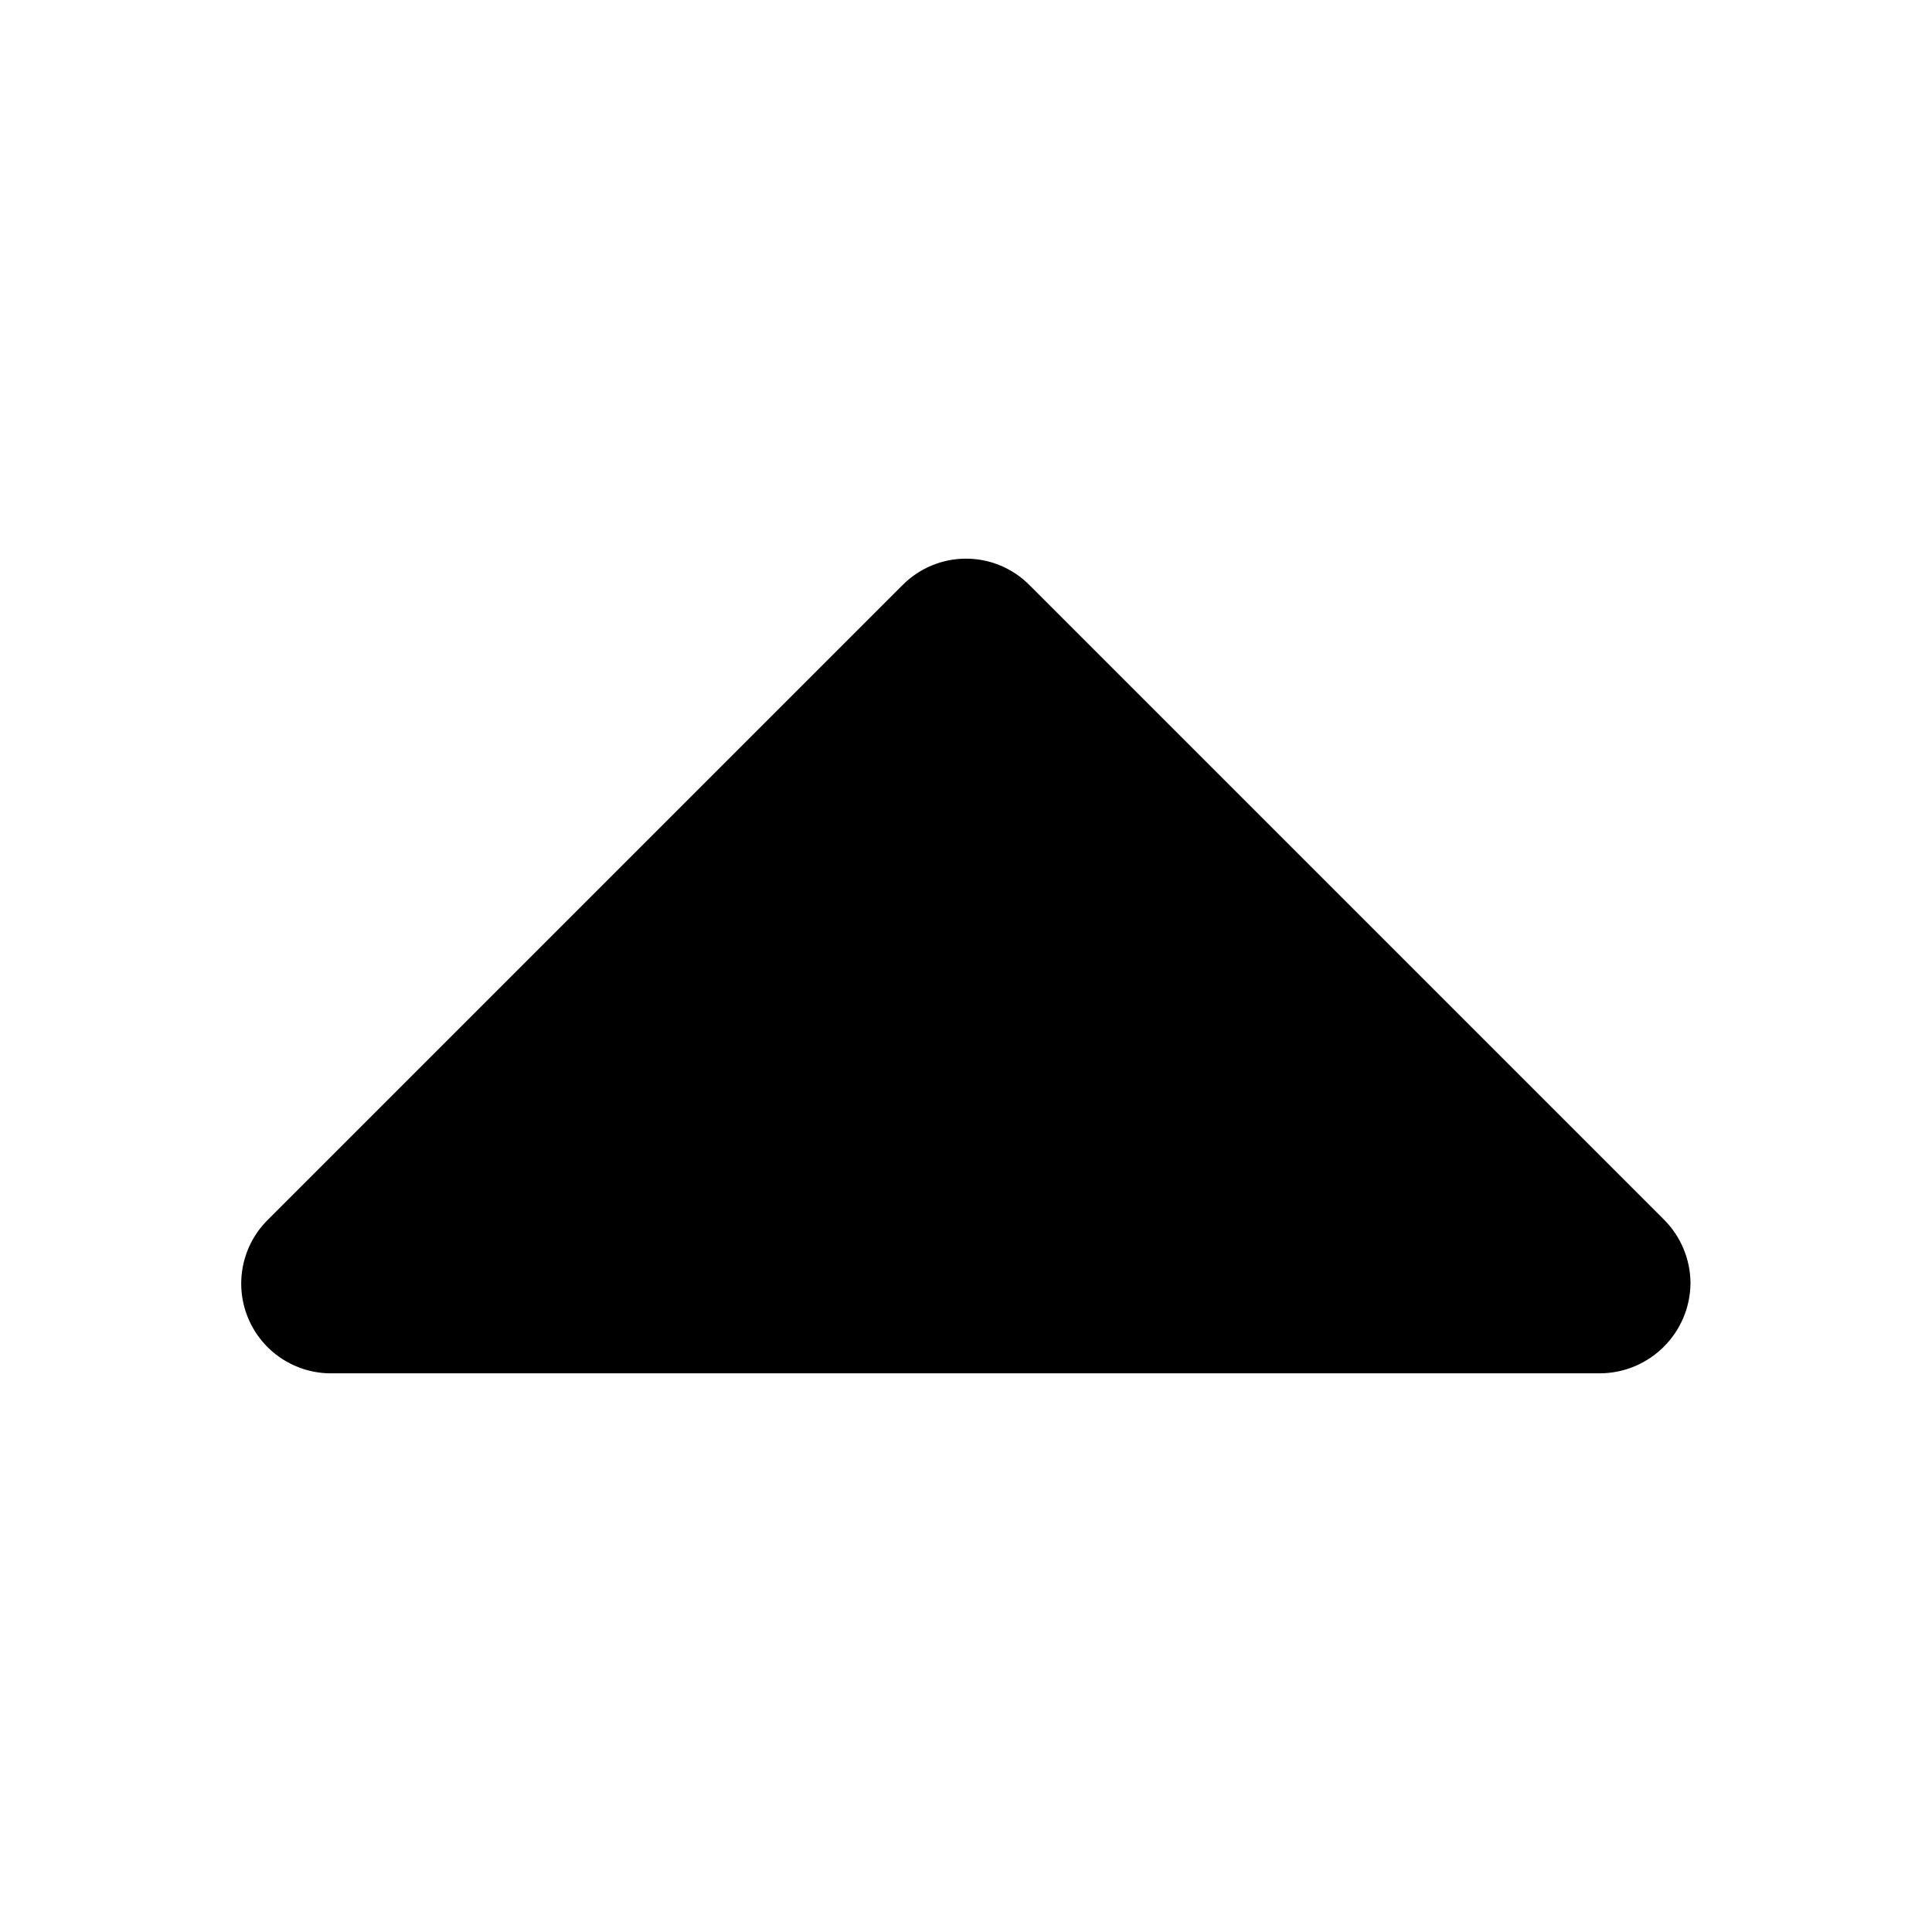
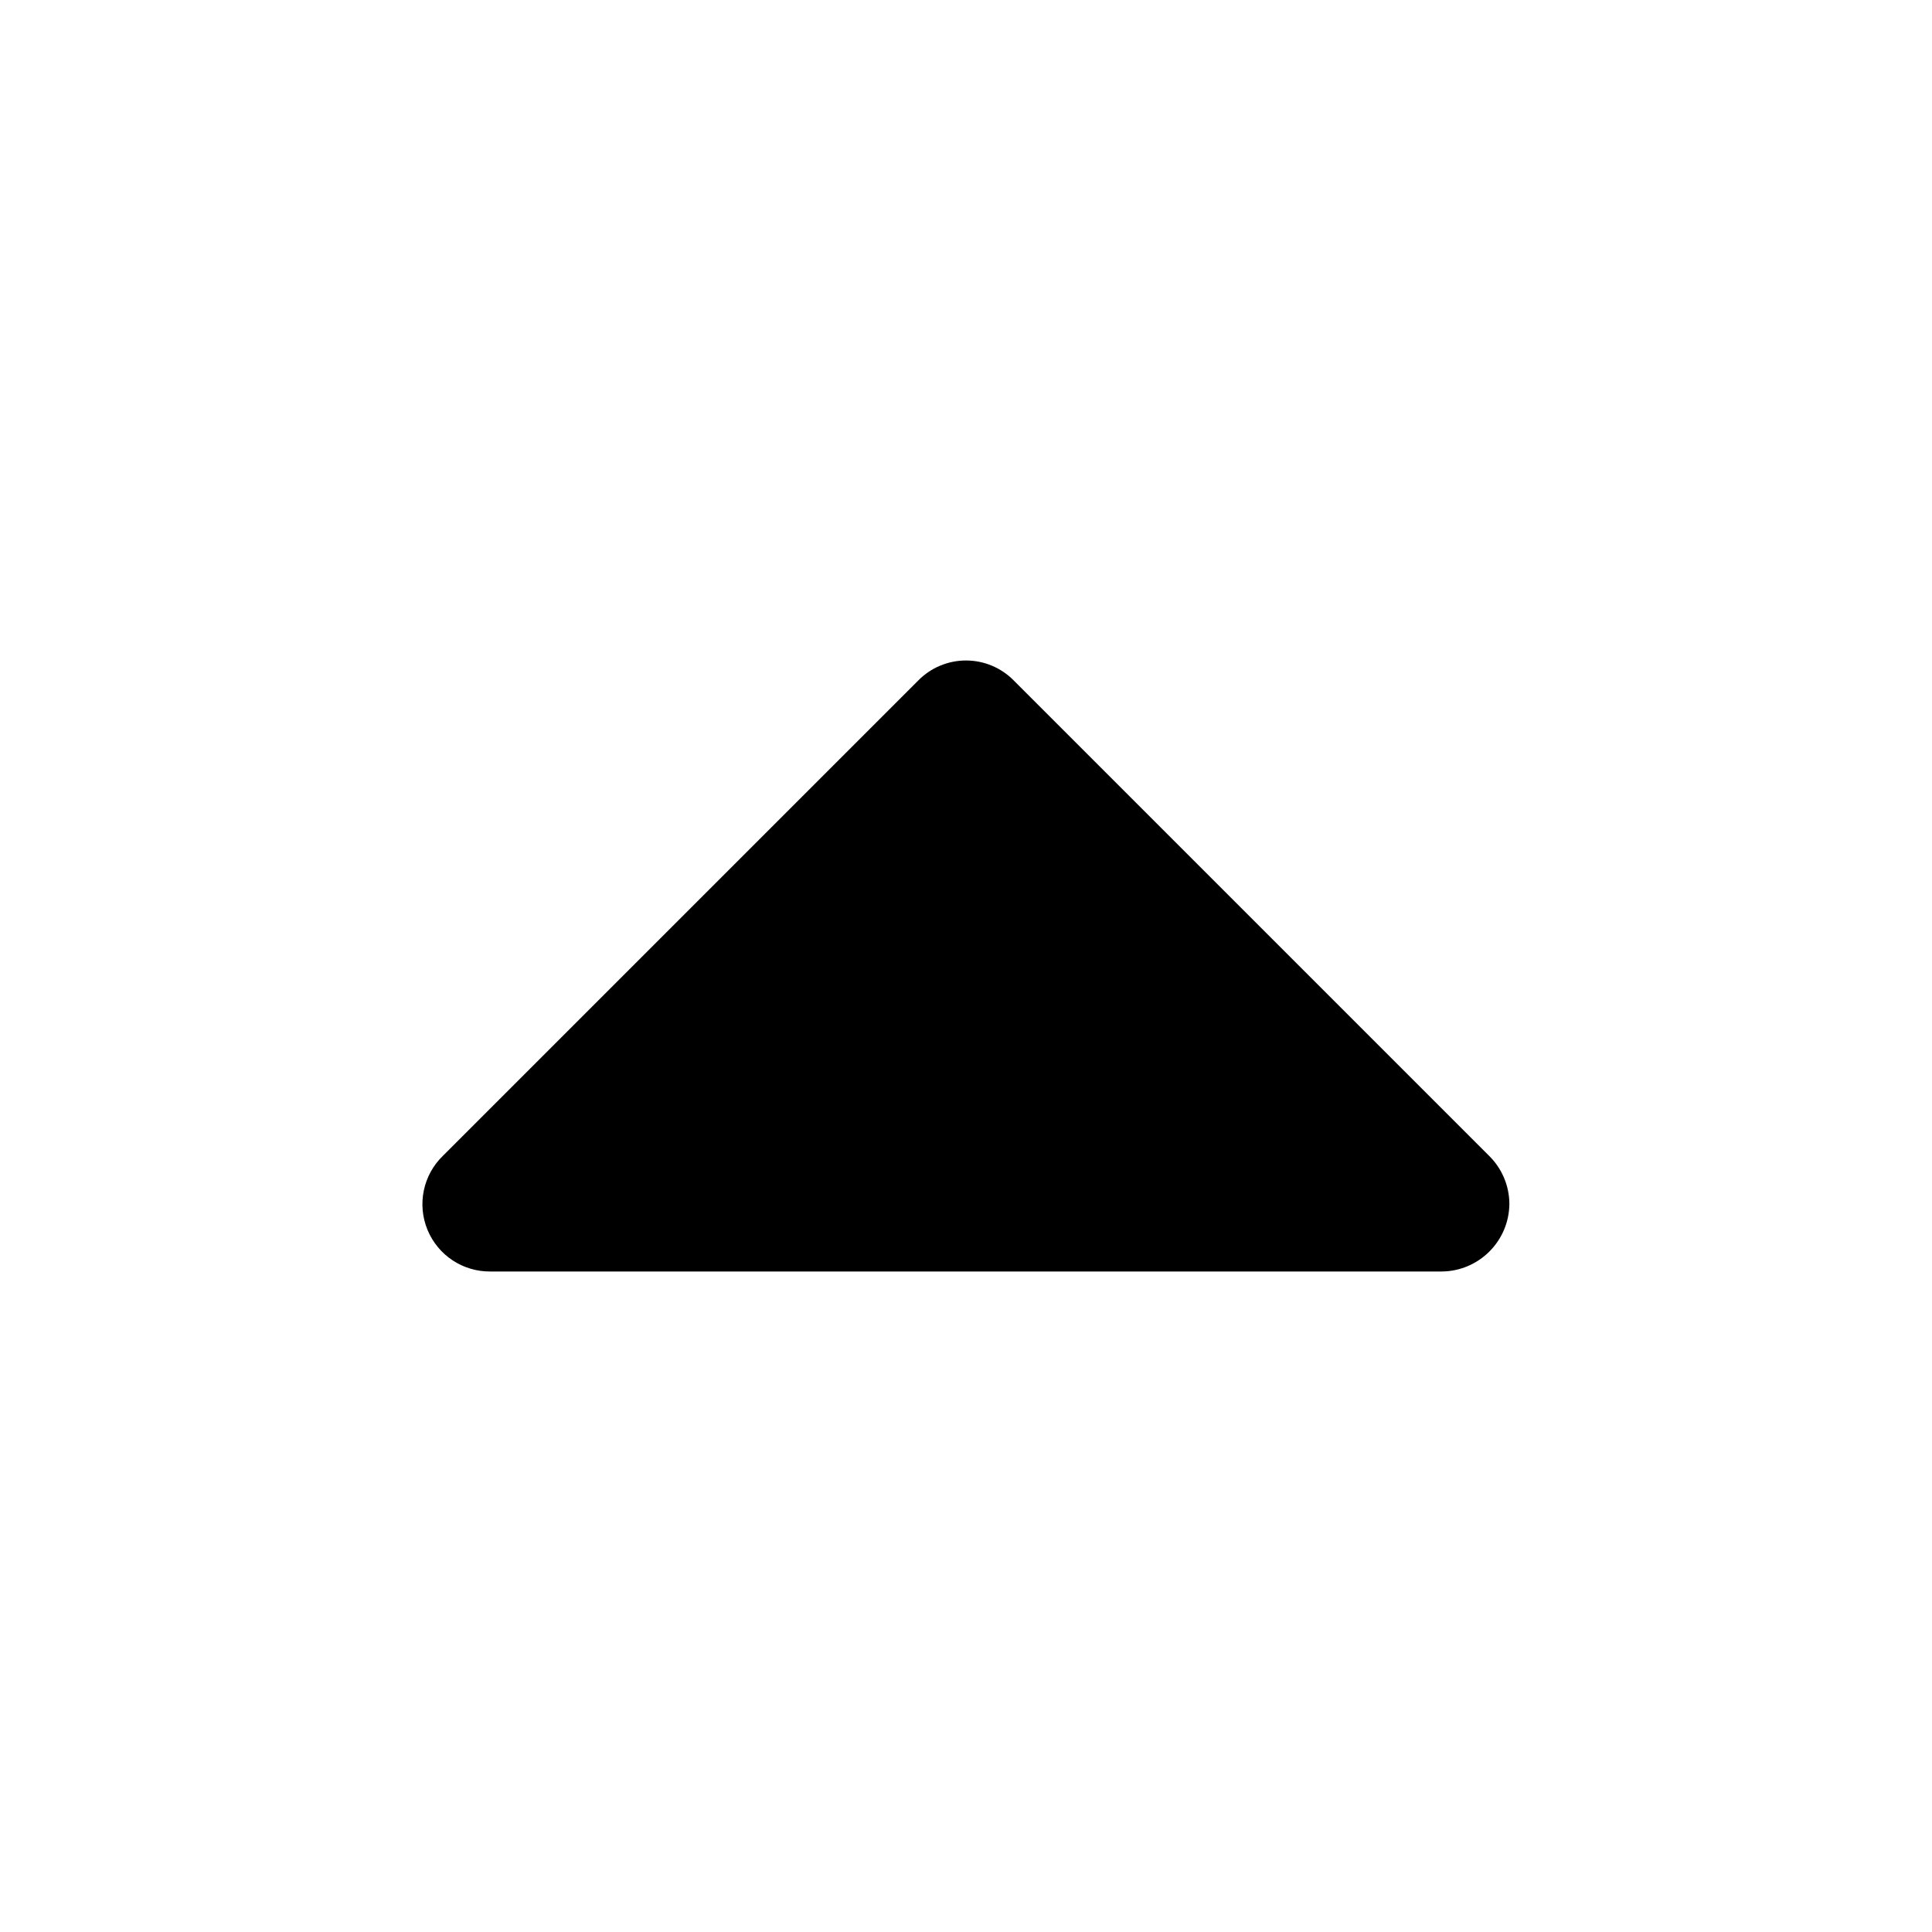
- <svg xmlns="http://www.w3.org/2000/svg" viewBox="0 0 48 48">
+ <svg xmlns="http://www.w3.org/2000/svg" viewBox="-8 -8 64 64">
  <path d="m42 31.87a2.26 2.26 0 0 1 -2.25 2.25h-31.5a2.23 2.23 0 0 1 -1.58-3.83l15.75-15.75a2.22 2.22 0 0 1 3.16 0l15.75 15.75a2.25 2.25 0 0 1 .67 1.58z" fill-rule="evenodd" />
</svg>
